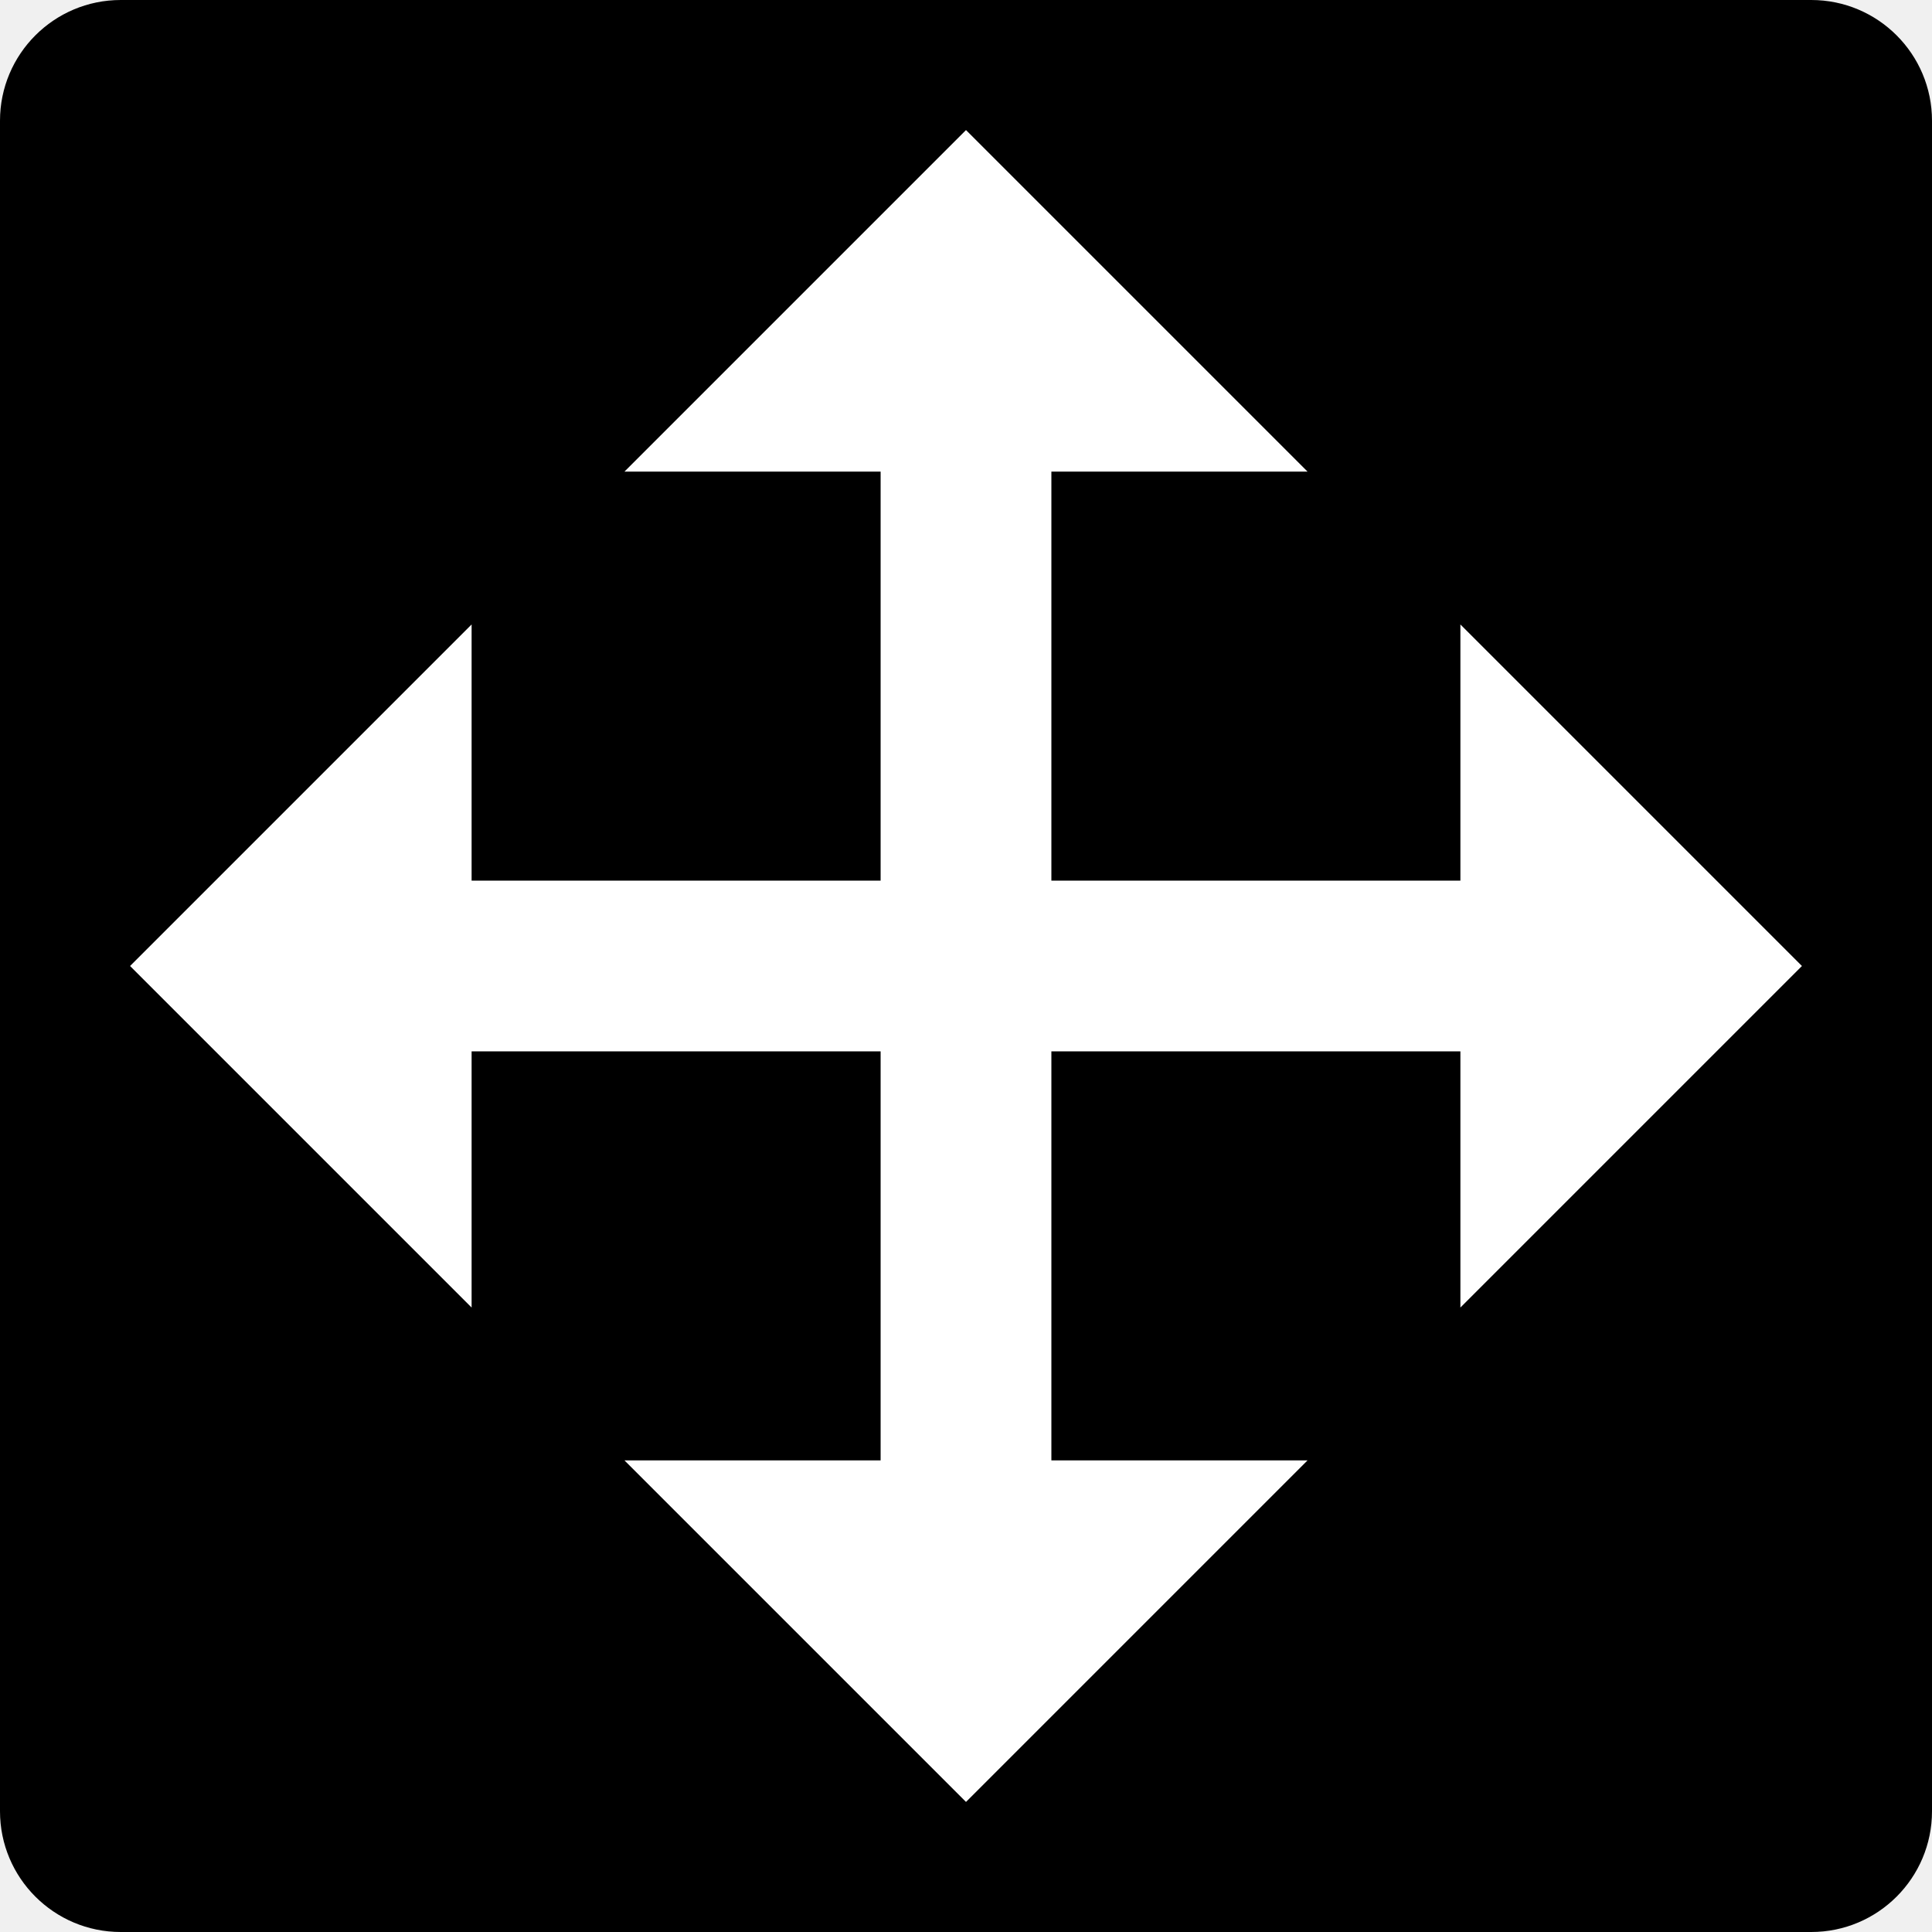
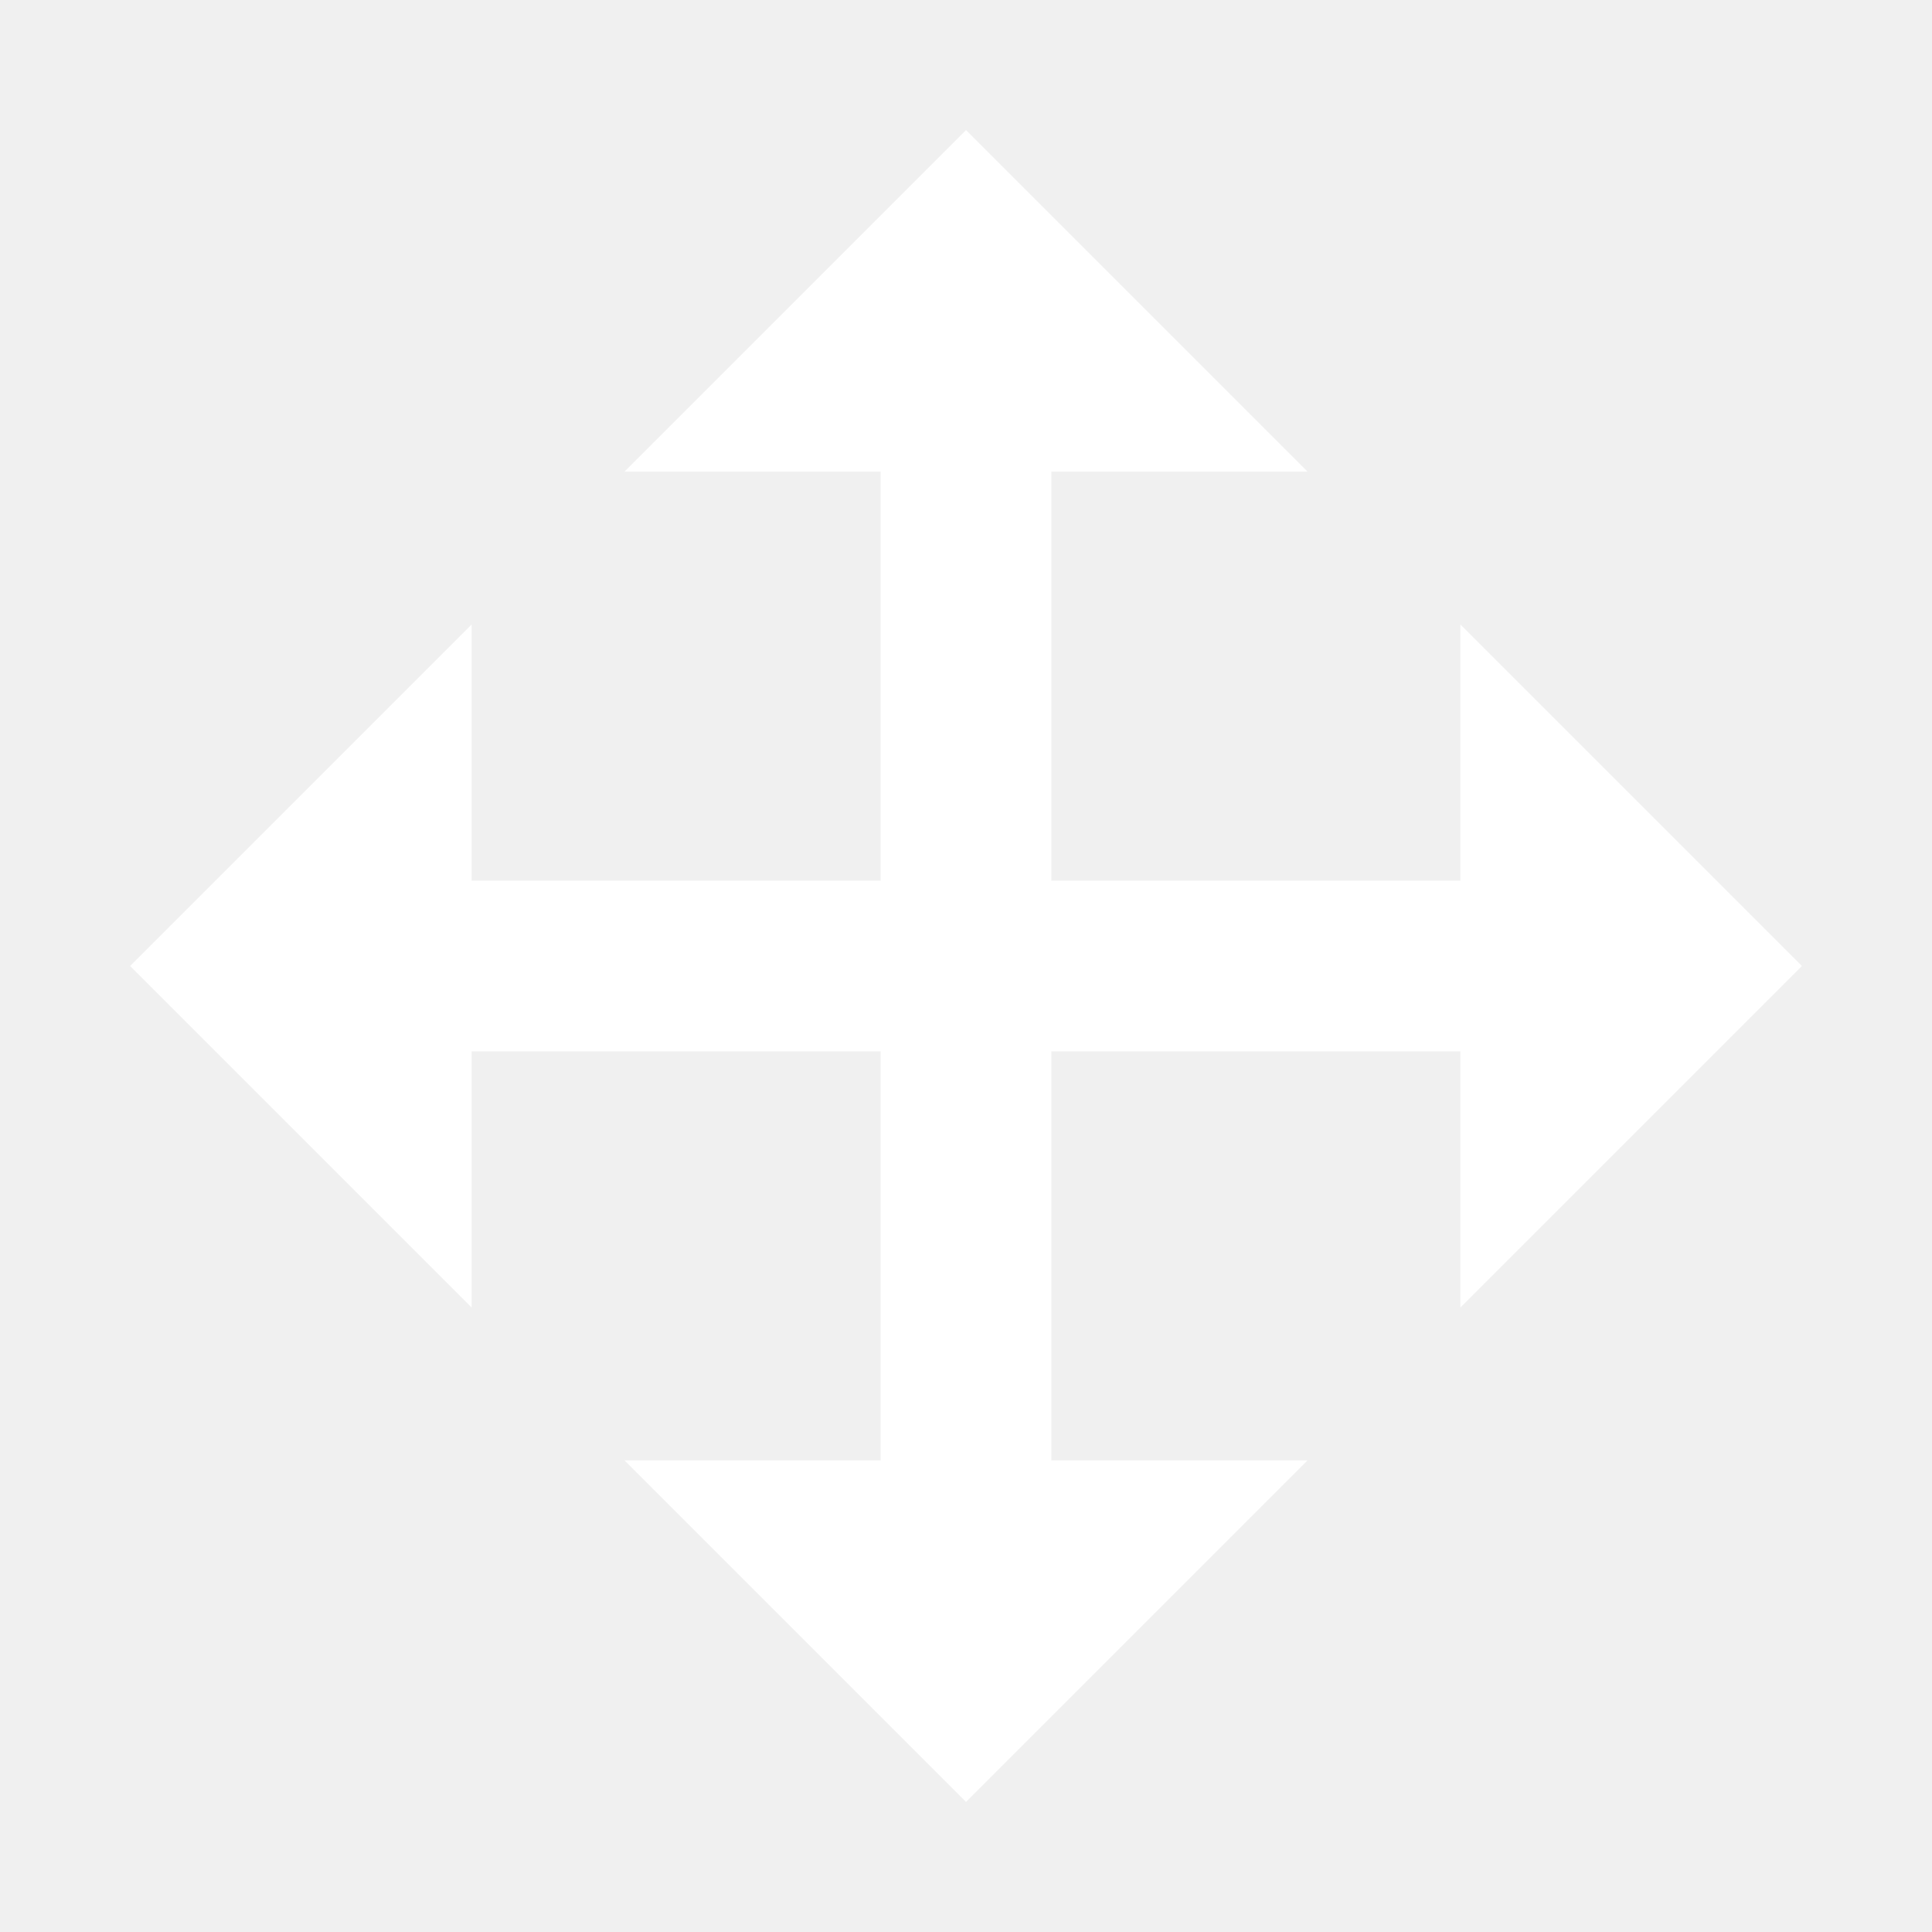
<svg xmlns="http://www.w3.org/2000/svg" viewBox="0 0 512 512" style="height: 512px; width: 512px;">
-   <rect fill="#000" fill-opacity="1" height="512" width="512" rx="32" ry="32" />
  <g class="" transform="translate(0,0)" style="">
    <path d="M256 34.47l-90.51 90.51h67.883v108.393H124.98V165.49L34.47 256l90.51 90.51v-67.883h108.393V387.02H165.49L256 477.53l90.51-90.51h-67.883V278.627H387.02v67.883L477.53 256l-90.51-90.51v67.883H278.627V124.98h67.883L256 34.47z" fill="#fff" fill-opacity="1" />
  </g>
</svg>
